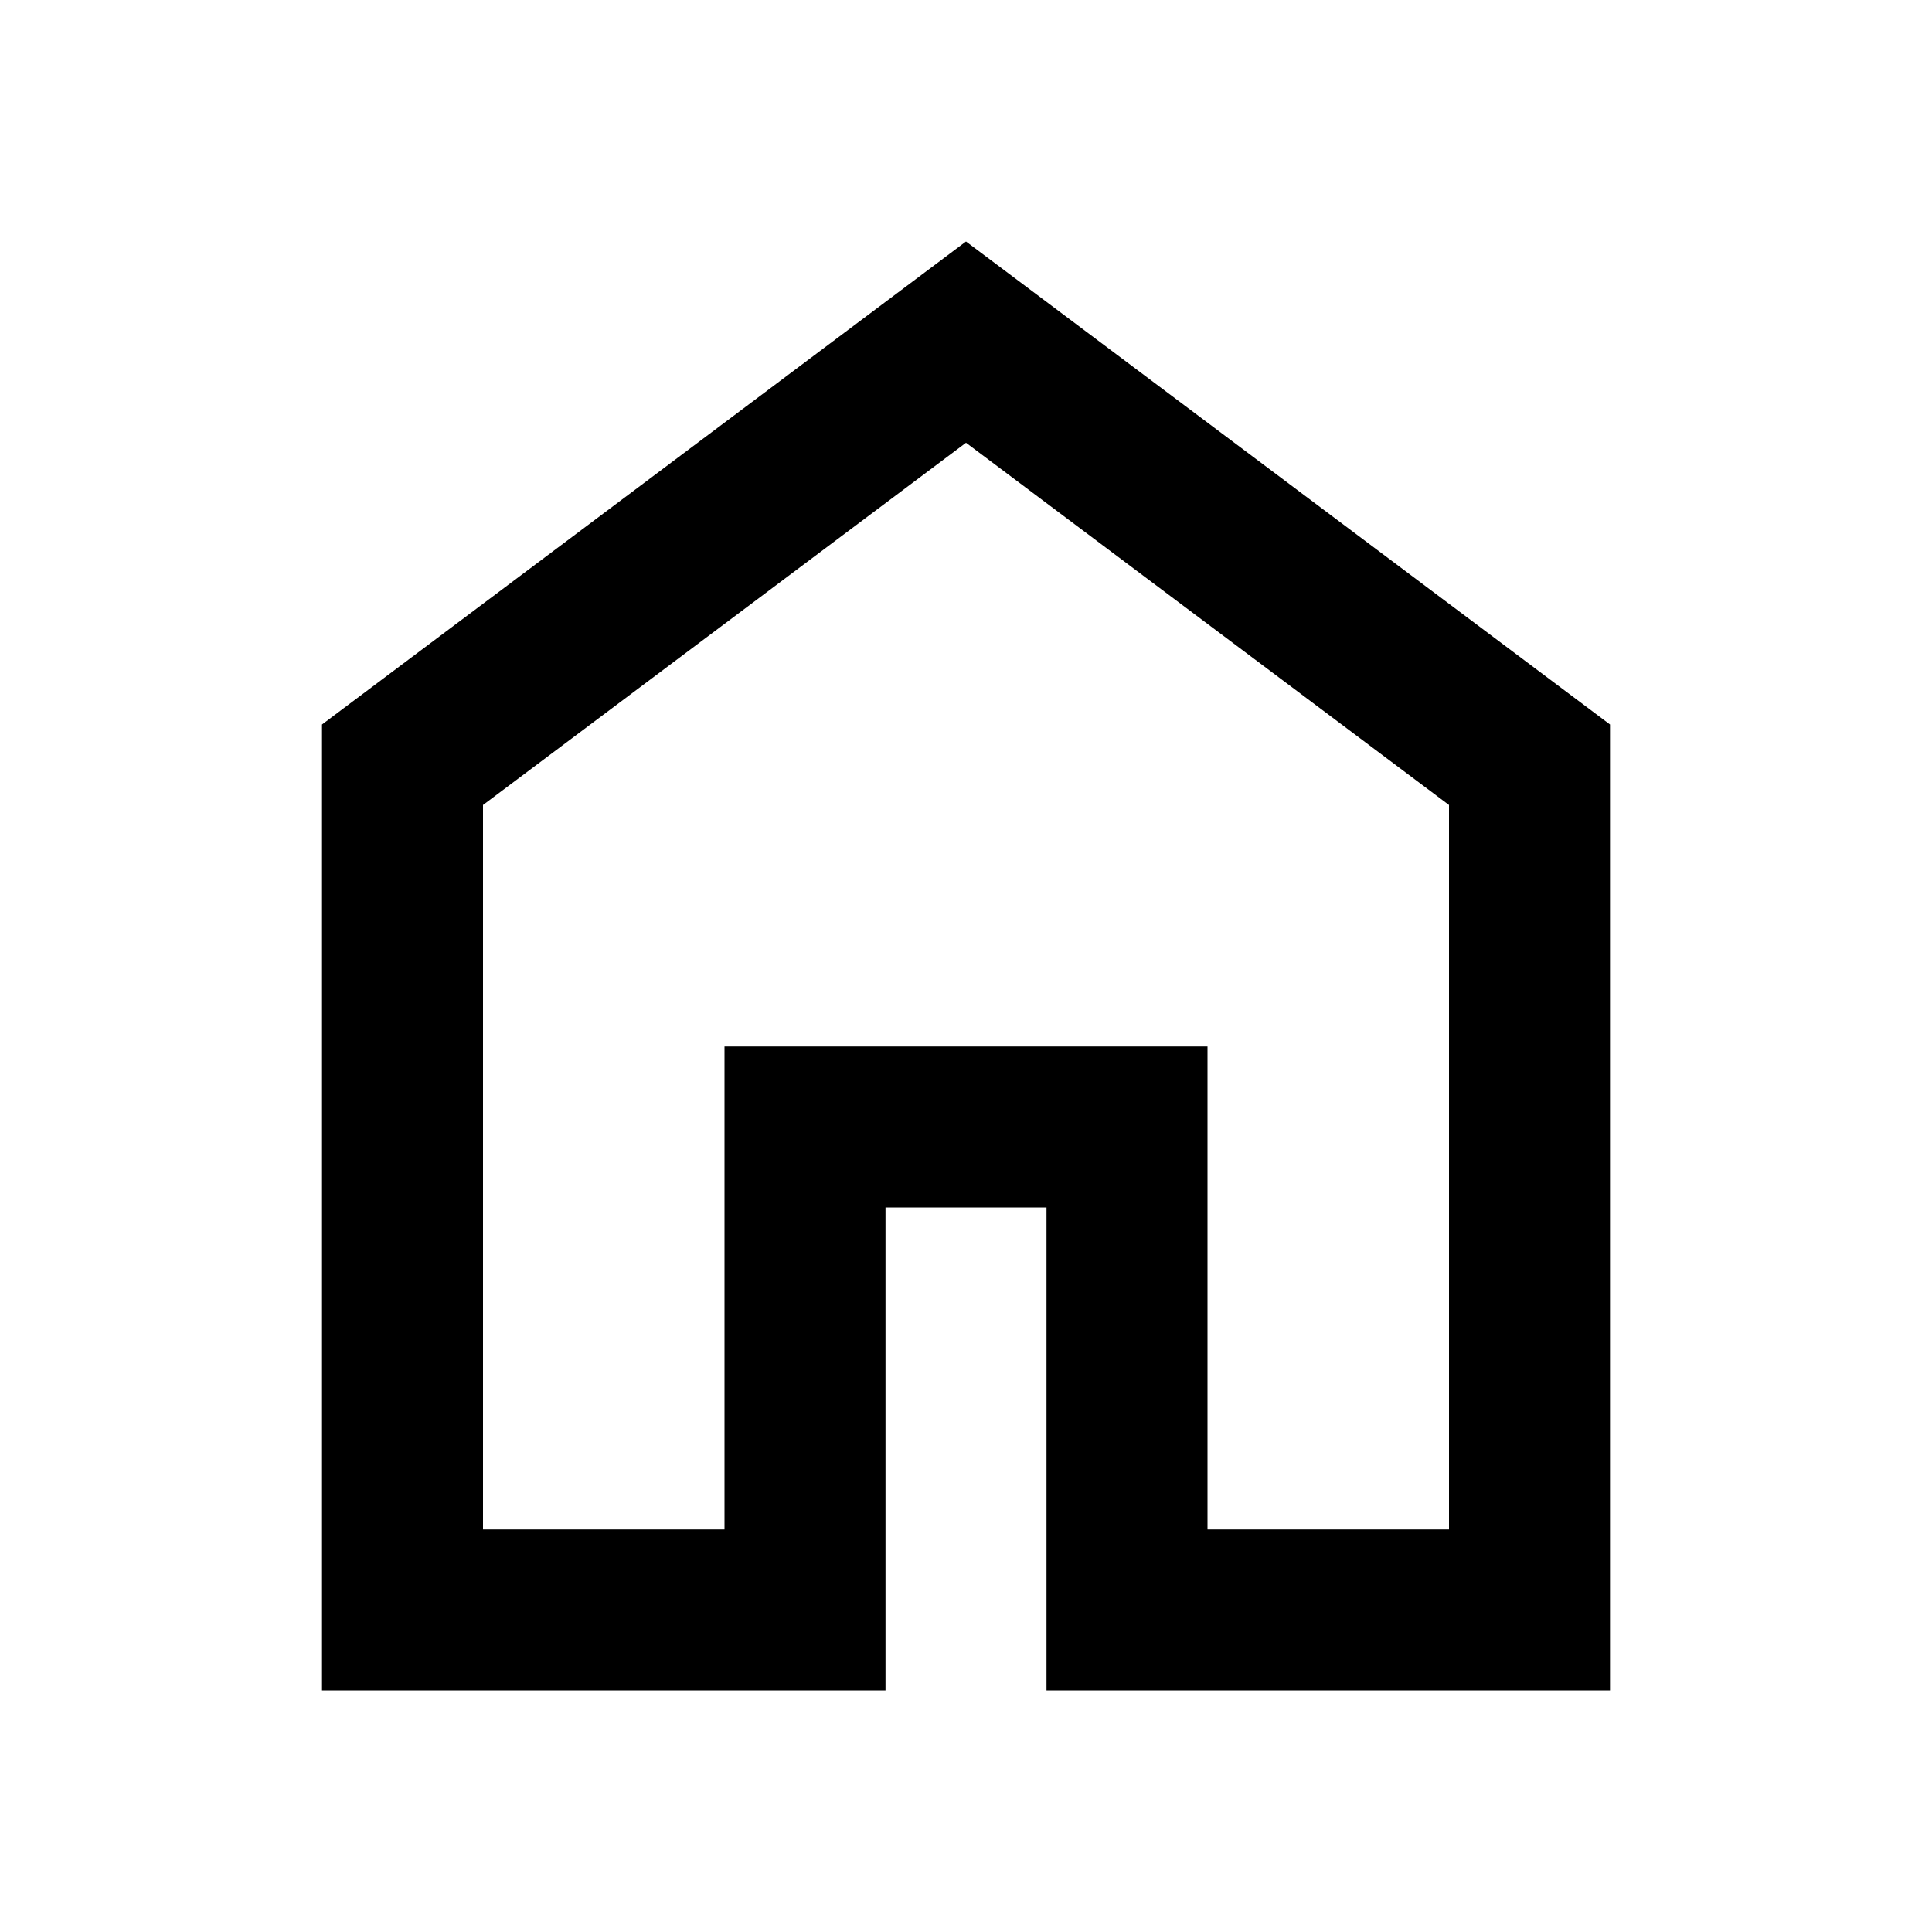
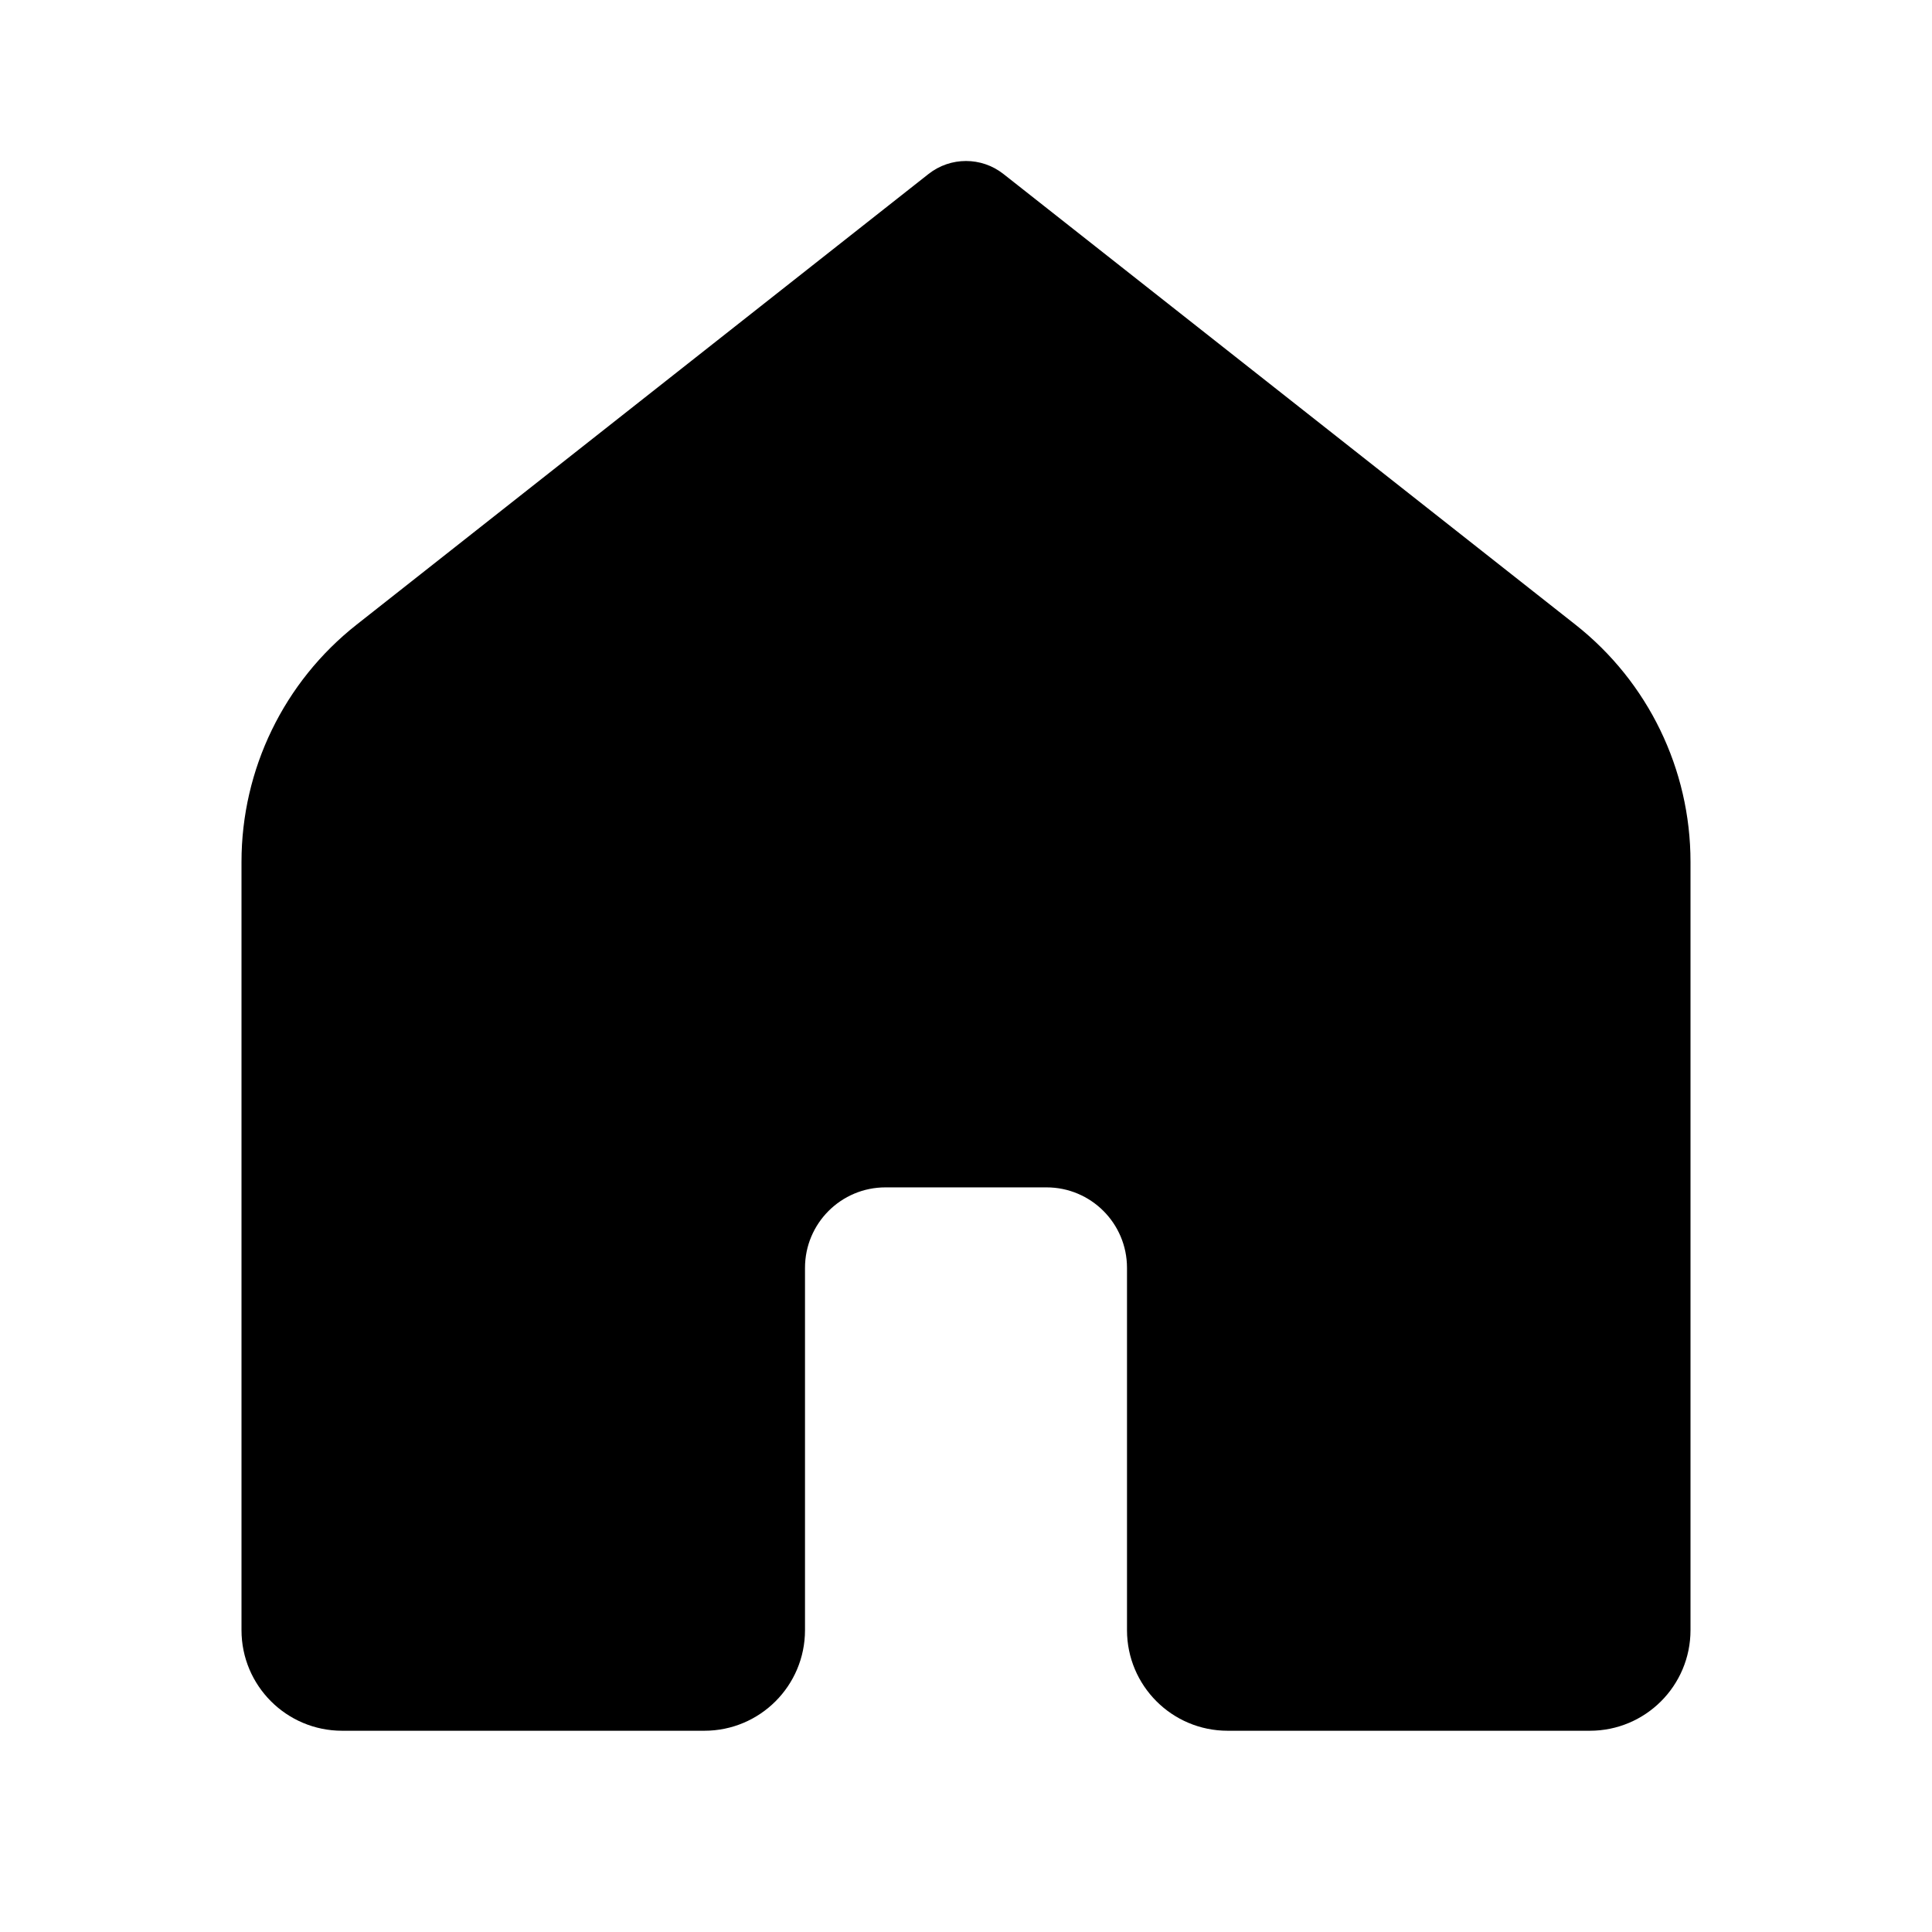
- <svg xmlns="http://www.w3.org/2000/svg" height="24px" viewBox="0 -960 960 960" width="24px" fill="#000000">
-   <path d="M240-200h120v-240h240v240h120v-360L480-740 240-560v360Zm-80 80v-480l320-240 320 240v480H520v-240h-80v240H160Zm320-350Z" />
+ <svg xmlns="http://www.w3.org/2000/svg" viewBox="0 0 48 48" width="48px" height="48px">
+   <path d="M39.5,43h-9c-1.381,0-2.5-1.119-2.5-2.5v-9c0-1.105-0.895-2-2-2h-4c-1.105,0-2,0.895-2,2v9c0,1.381-1.119,2.5-2.5,2.5h-9 C7.119,43,6,41.881,6,40.5V21.413c0-2.299,1.054-4.471,2.859-5.893L23.071,4.321c0.545-0.428,1.313-0.428,1.857,0L39.142,15.52 C40.947,16.942,42,19.113,42,21.411V40.5C42,41.881,40.881,43,39.5,43z" />
</svg>
